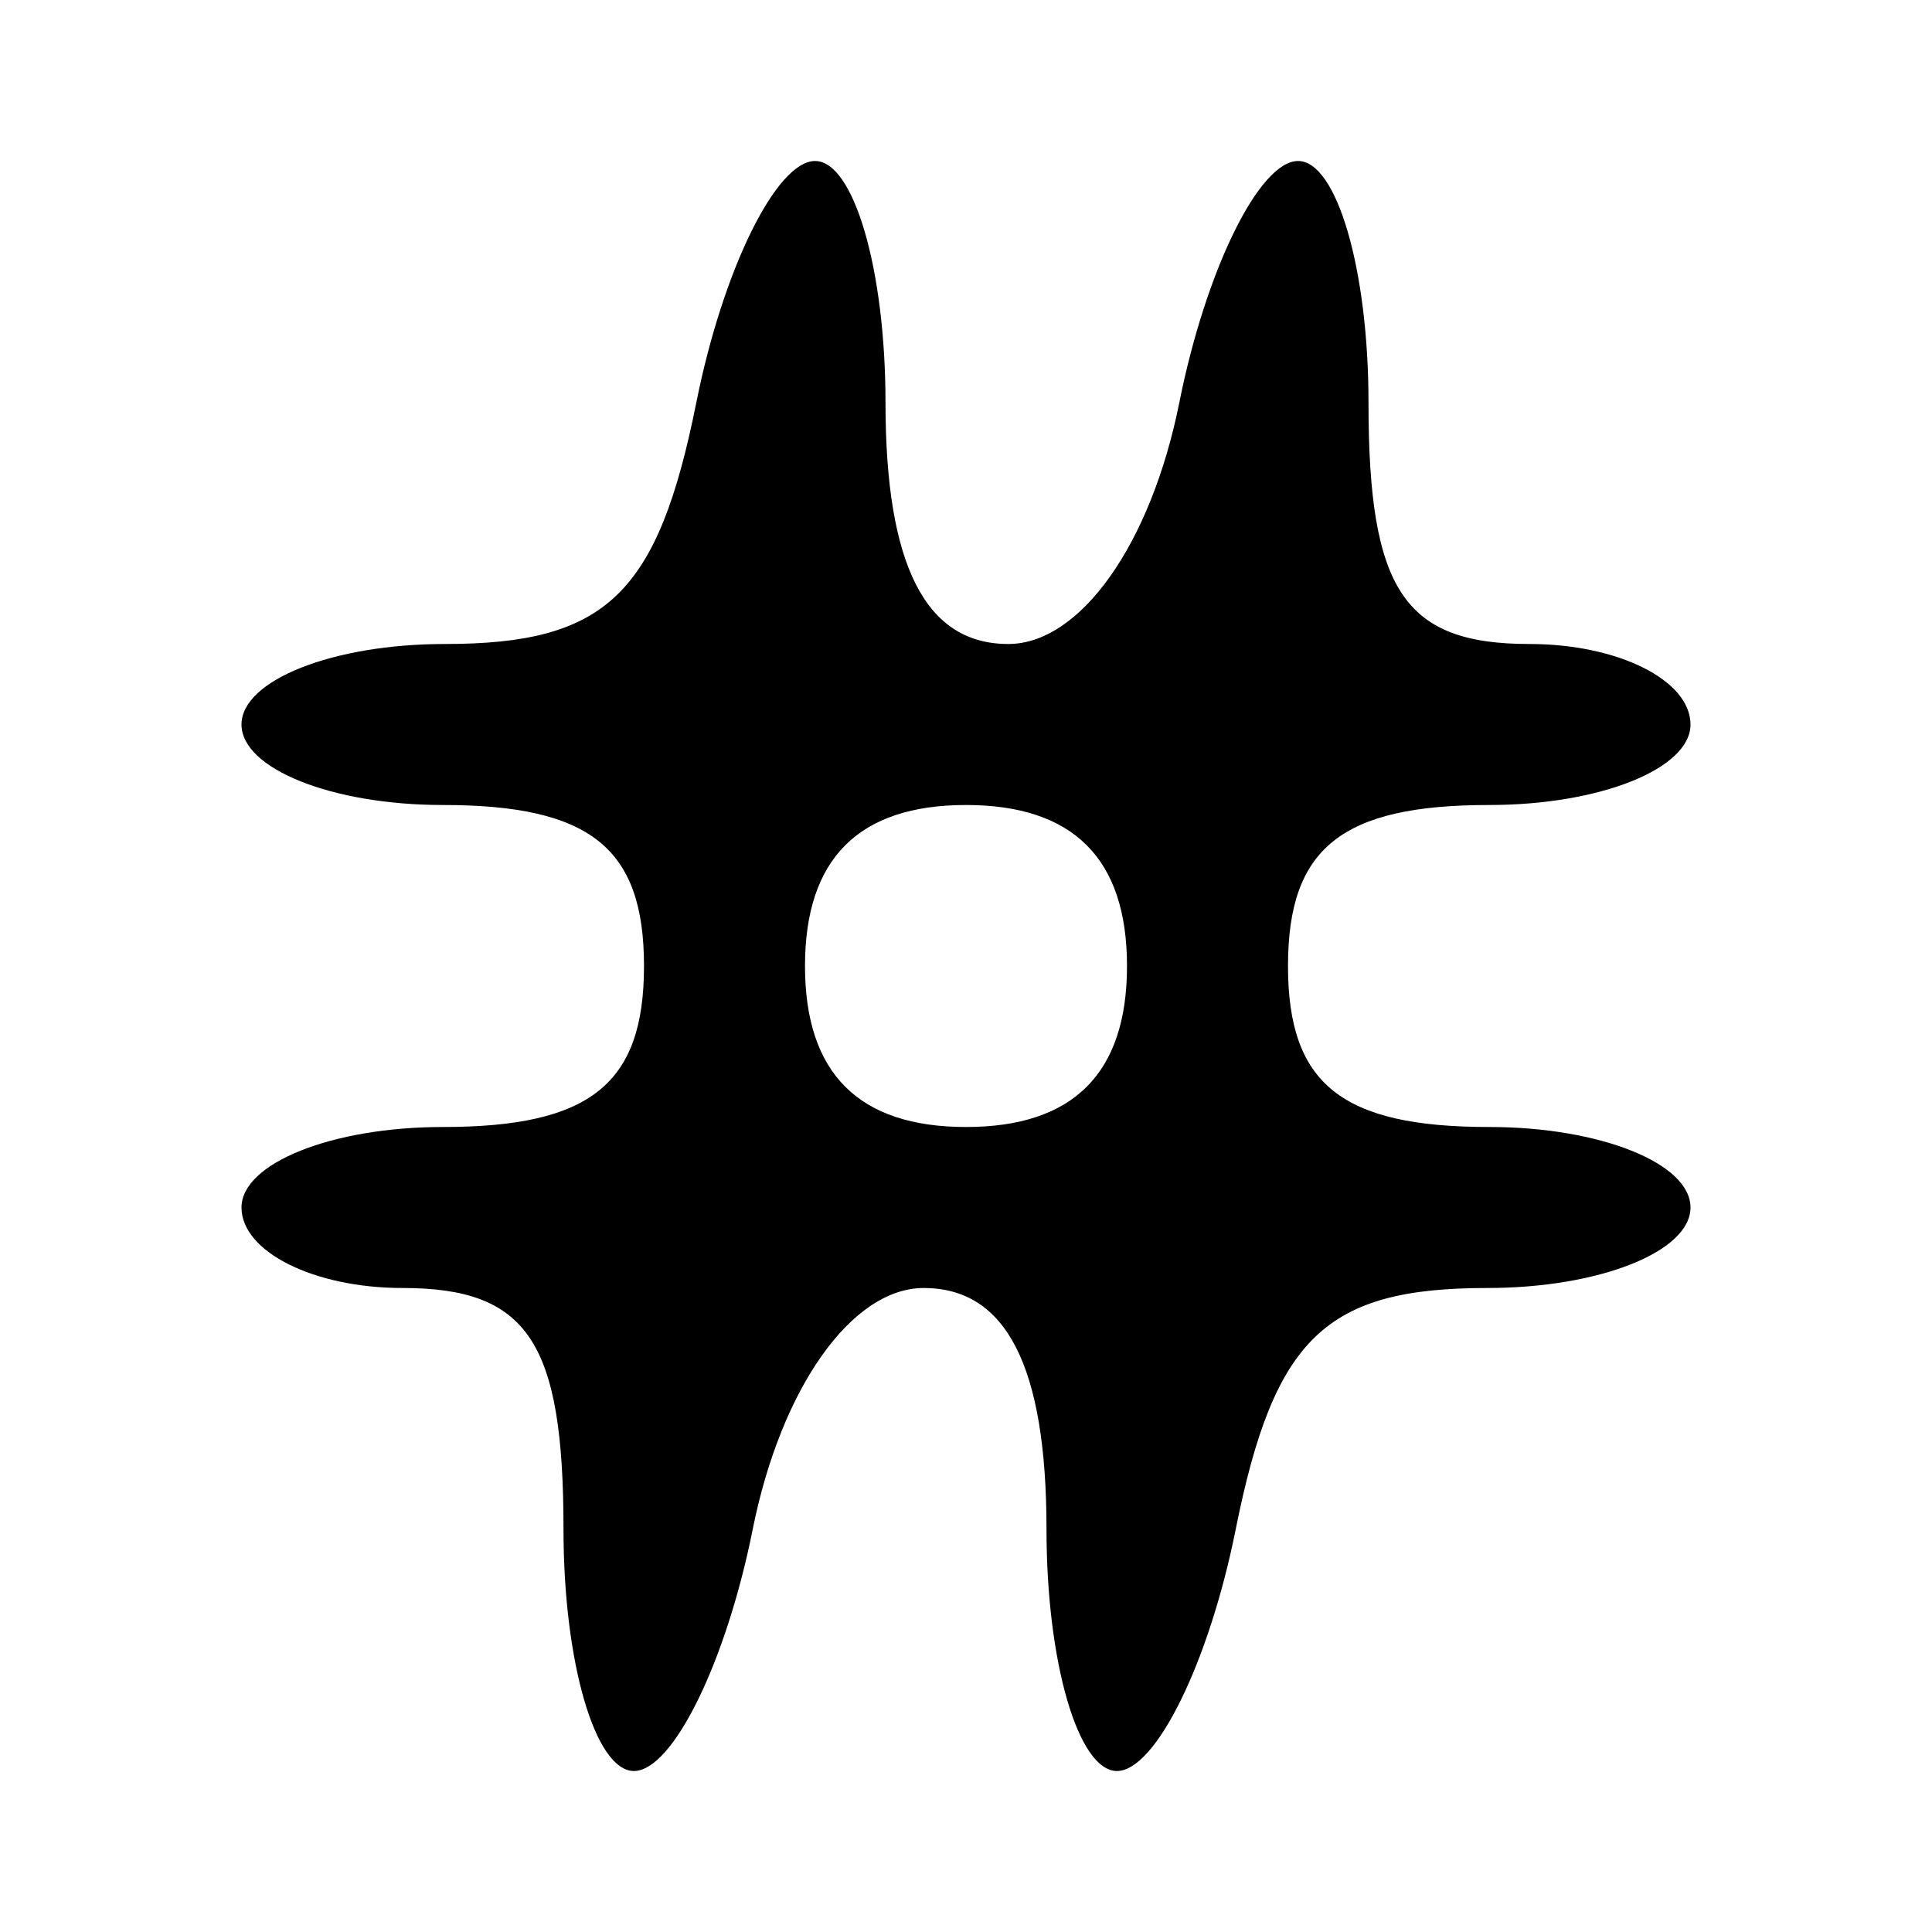
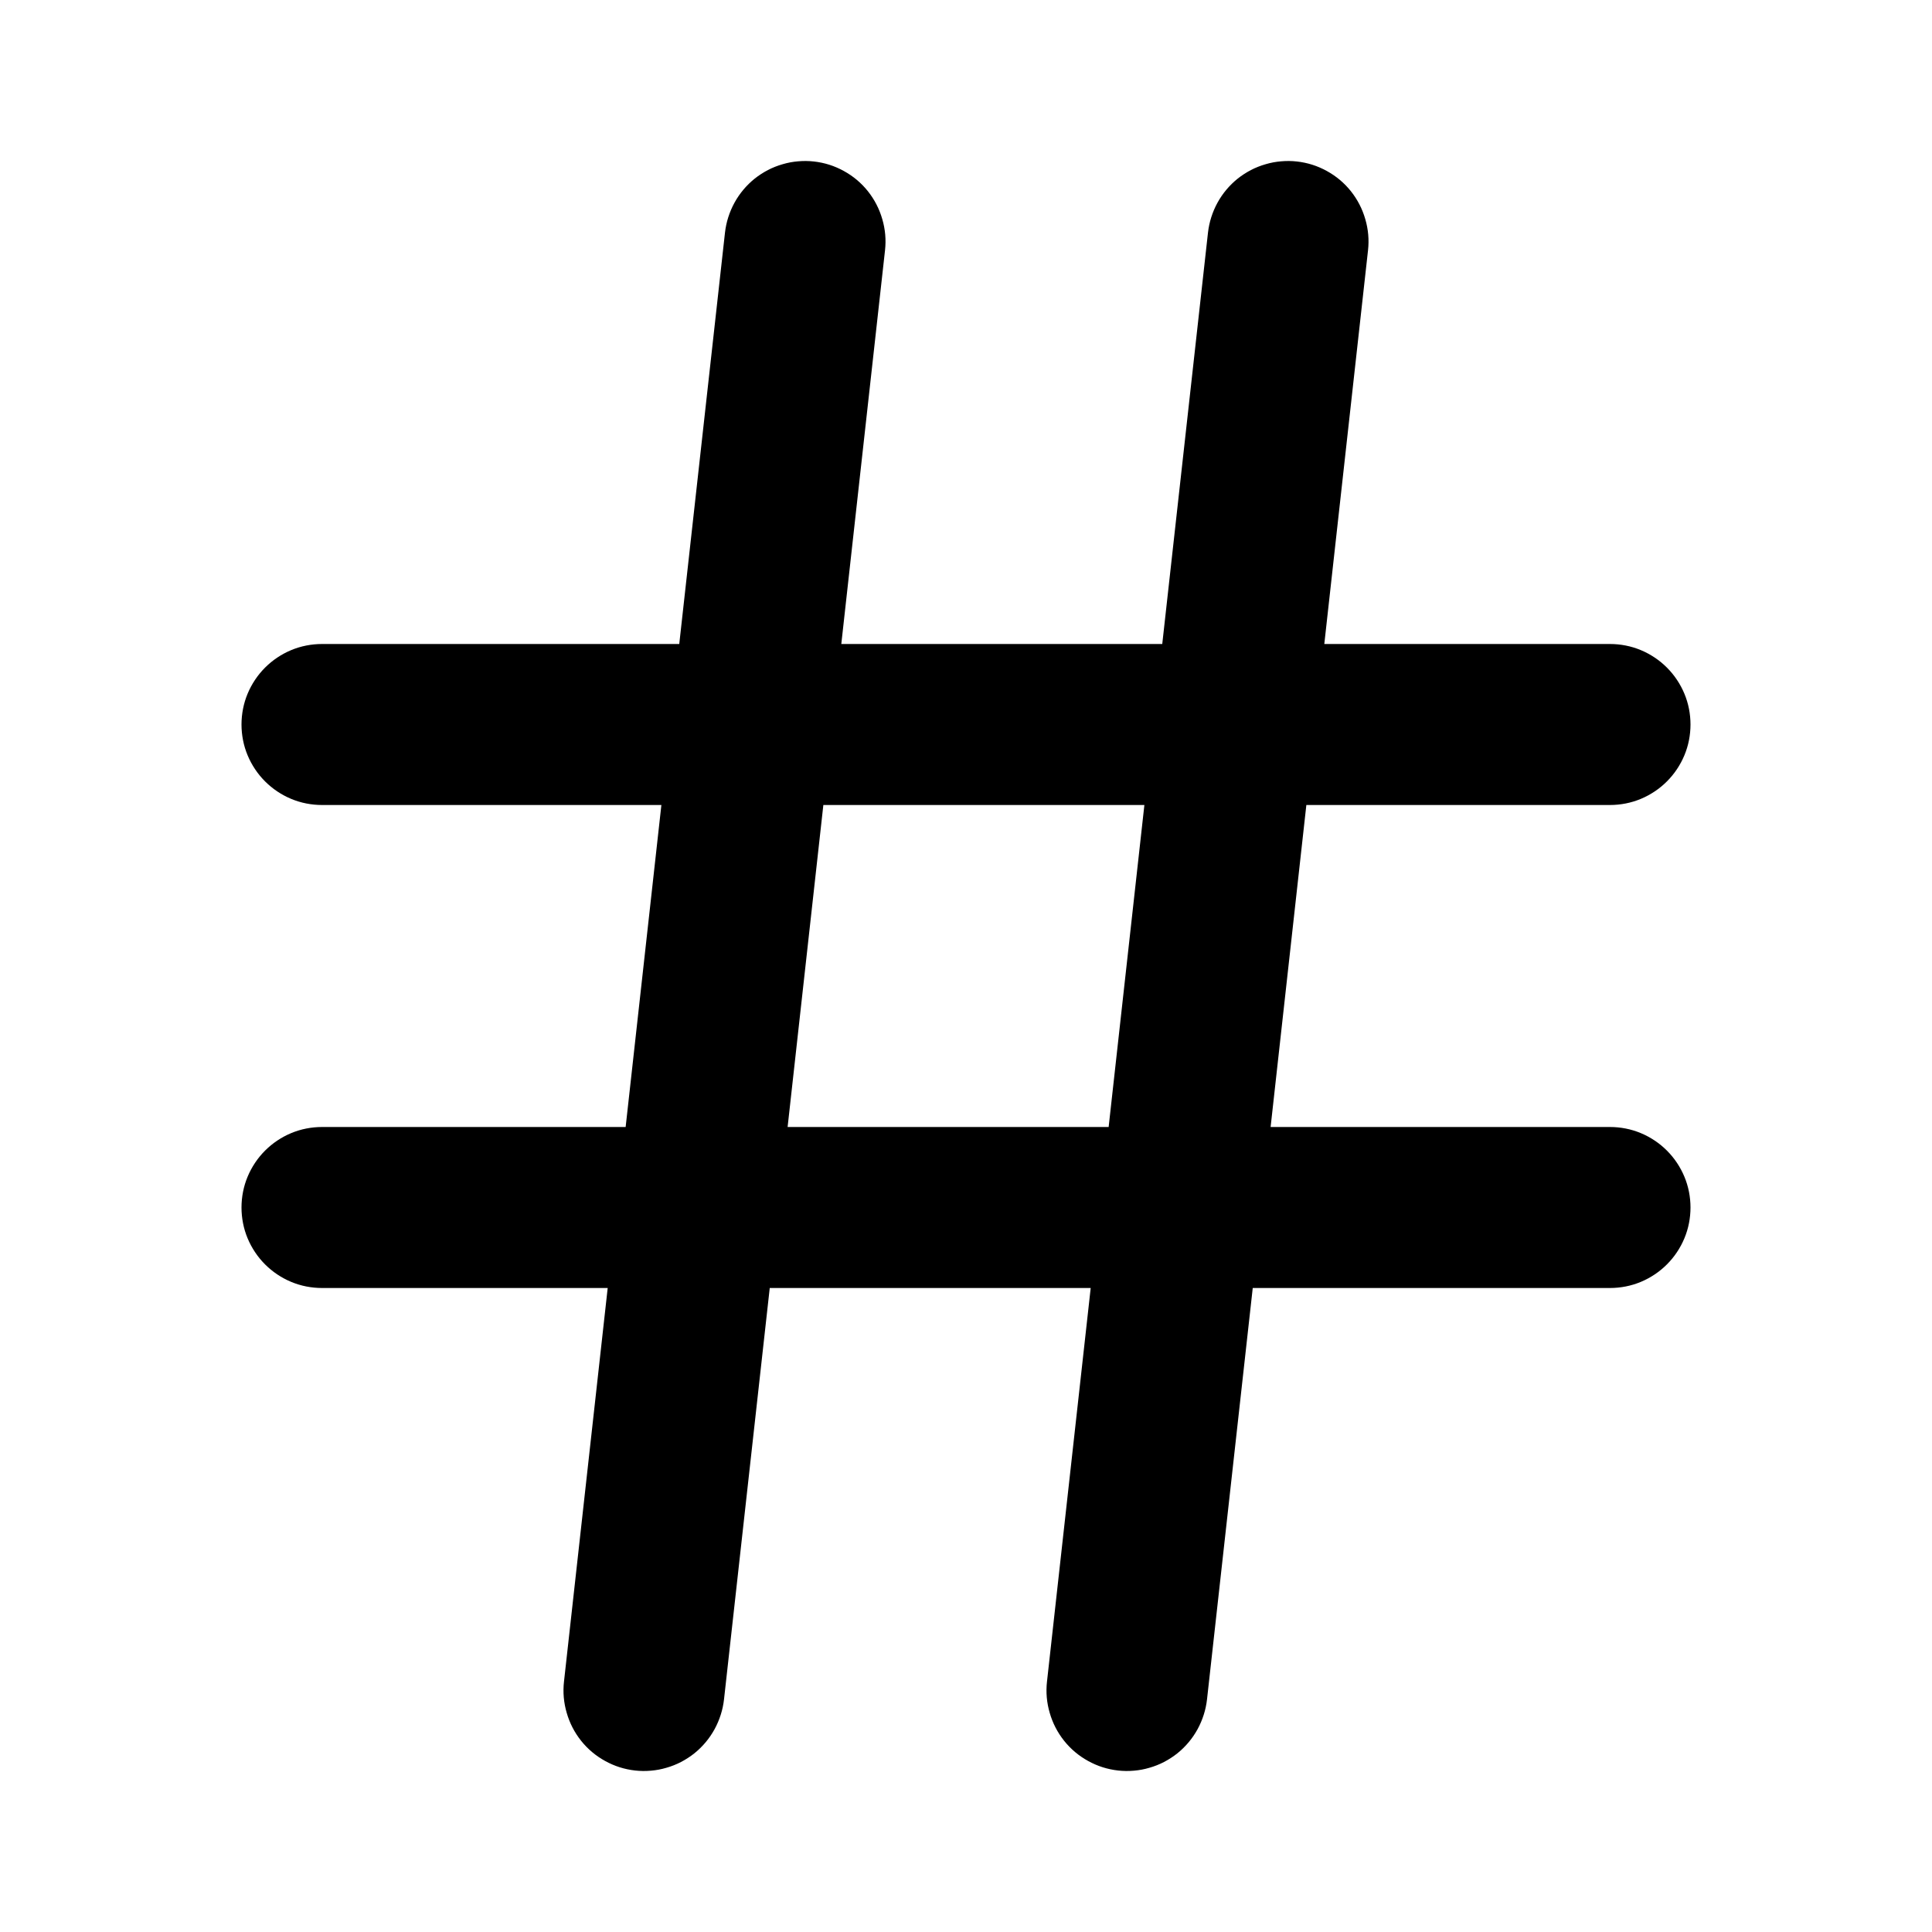
<svg xmlns="http://www.w3.org/2000/svg" width="24" height="24" viewBox="0 0 24 24" version="1.1">
-   <path d="M 10.125 2 C 9.644 2, 8.980 3.350, 8.650 5 C 8.173 7.383, 7.531 8, 5.525 8 C 4.136 8, 3 8.450, 3 9 C 3 9.550, 4.125 10, 5.500 10 C 7.333 10, 8 10.533, 8 12 C 8 13.467, 7.333 14, 5.500 14 C 4.125 14, 3 14.450, 3 15 C 3 15.550, 3.900 16, 5 16 C 6.556 16, 7 16.667, 7 19 C 7 20.650, 7.394 22, 7.875 22 C 8.356 22, 9.020 20.650, 9.350 19 C 9.702 17.240, 10.581 16, 11.475 16 C 12.503 16, 13 16.978, 13 19 C 13 20.650, 13.394 22, 13.875 22 C 14.356 22, 15.020 20.650, 15.350 19 C 15.827 16.617, 16.469 16, 18.475 16 C 19.864 16, 21 15.550, 21 15 C 21 14.450, 19.875 14, 18.500 14 C 16.667 14, 16 13.467, 16 12 C 16 10.533, 16.667 10, 18.500 10 C 19.875 10, 21 9.550, 21 9 C 21 8.450, 20.100 8, 19 8 C 17.444 8, 17 7.333, 17 5 C 17 3.350, 16.606 2, 16.125 2 C 15.644 2, 14.980 3.350, 14.650 5 C 14.298 6.760, 13.419 8, 12.525 8 C 11.497 8, 11 7.022, 11 5 C 11 3.350, 10.606 2, 10.125 2 M 12 10 C 10.667 10, 10 10.667, 10 12 C 10 13.333, 10.667 14, 12 14 C 13.333 14, 14 13.333, 14 12 C 14 10.667, 13.333 10, 12 10" stroke="none" fill="#000" fill-rule="evenodd" />
+   <path d="M10.994 3.11L10.451 8L14.438 8L15.006 2.89Q15.017 2.792 15.047 2.698Q15.077 2.604 15.124 2.518Q15.172 2.431 15.235 2.356Q15.298 2.281 15.375 2.219Q15.452 2.158 15.54 2.112Q15.627 2.067 15.722 2.04Q15.816 2.012 15.914 2.004Q16.013 1.995 16.11 2.006Q16.308 2.028 16.482 2.124Q16.657 2.22 16.781 2.375Q16.905 2.531 16.96 2.722Q17.016 2.913 16.994 3.11L16.451 8L20 8Q20.098 8 20.195 8.019Q20.292 8.038 20.383 8.076Q20.474 8.114 20.556 8.169Q20.637 8.223 20.707 8.293Q20.777 8.363 20.831 8.444Q20.886 8.526 20.924 8.617Q20.962 8.708 20.981 8.805Q21 8.902 21 9Q21 9.098 20.981 9.195Q20.962 9.292 20.924 9.383Q20.886 9.474 20.831 9.556Q20.777 9.637 20.707 9.707Q20.637 9.777 20.556 9.831Q20.474 9.886 20.383 9.924Q20.292 9.962 20.195 9.981Q20.098 10 20 10L16.228 10L15.784 14L20 14Q20.098 14 20.195 14.019Q20.292 14.038 20.383 14.076Q20.474 14.114 20.556 14.169Q20.637 14.223 20.707 14.293Q20.777 14.363 20.831 14.444Q20.886 14.526 20.924 14.617Q20.962 14.708 20.981 14.805Q21 14.902 21 15Q21 15.098 20.981 15.195Q20.962 15.292 20.924 15.383Q20.886 15.474 20.831 15.556Q20.777 15.637 20.707 15.707Q20.637 15.777 20.556 15.831Q20.474 15.886 20.383 15.924Q20.292 15.962 20.195 15.981Q20.098 16 20 16L15.562 16L14.994 21.11Q14.983 21.208 14.953 21.302Q14.923 21.396 14.876 21.482Q14.828 21.569 14.765 21.644Q14.702 21.719 14.625 21.781Q14.548 21.842 14.46 21.888Q14.373 21.933 14.278 21.96Q14.184 21.988 14.086 21.996Q13.987 22.005 13.89 21.994Q13.692 21.972 13.518 21.876Q13.343 21.78 13.219 21.625Q13.095 21.469 13.04 21.278Q12.984 21.087 13.006 20.89L13.549 16L9.562 16L8.994 21.11Q8.983 21.208 8.953 21.302Q8.923 21.396 8.876 21.482Q8.828 21.569 8.765 21.644Q8.702 21.719 8.625 21.781Q8.548 21.842 8.46 21.888Q8.373 21.933 8.278 21.96Q8.184 21.988 8.086 21.996Q7.987 22.005 7.89 21.994Q7.692 21.972 7.518 21.876Q7.343 21.78 7.219 21.625Q7.095 21.469 7.04 21.278Q6.984 21.087 7.006 20.89L7.549 16L4 16Q3.902 16 3.805 15.981Q3.708 15.962 3.617 15.924Q3.526 15.886 3.444 15.831Q3.363 15.777 3.293 15.707Q3.223 15.637 3.169 15.556Q3.114 15.474 3.076 15.383Q3.038 15.292 3.019 15.195Q3 15.098 3 15Q3 14.902 3.019 14.805Q3.038 14.708 3.076 14.617Q3.114 14.526 3.169 14.444Q3.223 14.363 3.293 14.293Q3.363 14.223 3.444 14.169Q3.526 14.114 3.617 14.076Q3.708 14.038 3.805 14.019Q3.902 14 4 14L7.772 14L8.216 10L4 10Q3.902 10 3.805 9.981Q3.708 9.962 3.617 9.924Q3.526 9.886 3.444 9.831Q3.363 9.777 3.293 9.707Q3.223 9.637 3.169 9.556Q3.114 9.474 3.076 9.383Q3.038 9.292 3.019 9.195Q3 9.098 3 9Q3 8.902 3.019 8.805Q3.038 8.708 3.076 8.617Q3.114 8.526 3.169 8.444Q3.223 8.363 3.293 8.293Q3.363 8.223 3.444 8.169Q3.526 8.114 3.617 8.076Q3.708 8.038 3.805 8.019Q3.902 8 4 8L8.438 8L9.006 2.89Q9.017 2.792 9.047 2.698Q9.077 2.604 9.124 2.518Q9.172 2.431 9.235 2.356Q9.298 2.281 9.375 2.219Q9.452 2.158 9.54 2.112Q9.627 2.067 9.722 2.04Q9.816 2.012 9.914 2.004Q10.013 1.995 10.11 2.006Q10.308 2.028 10.482 2.124Q10.657 2.22 10.781 2.375Q10.905 2.531 10.96 2.722Q11.016 2.913 10.994 3.11ZM13.772 14L14.216 10L10.228 10L9.784 14L13.772 14Z" stroke="none" fill="#000" fill-rule="evenodd" />
</svg>
